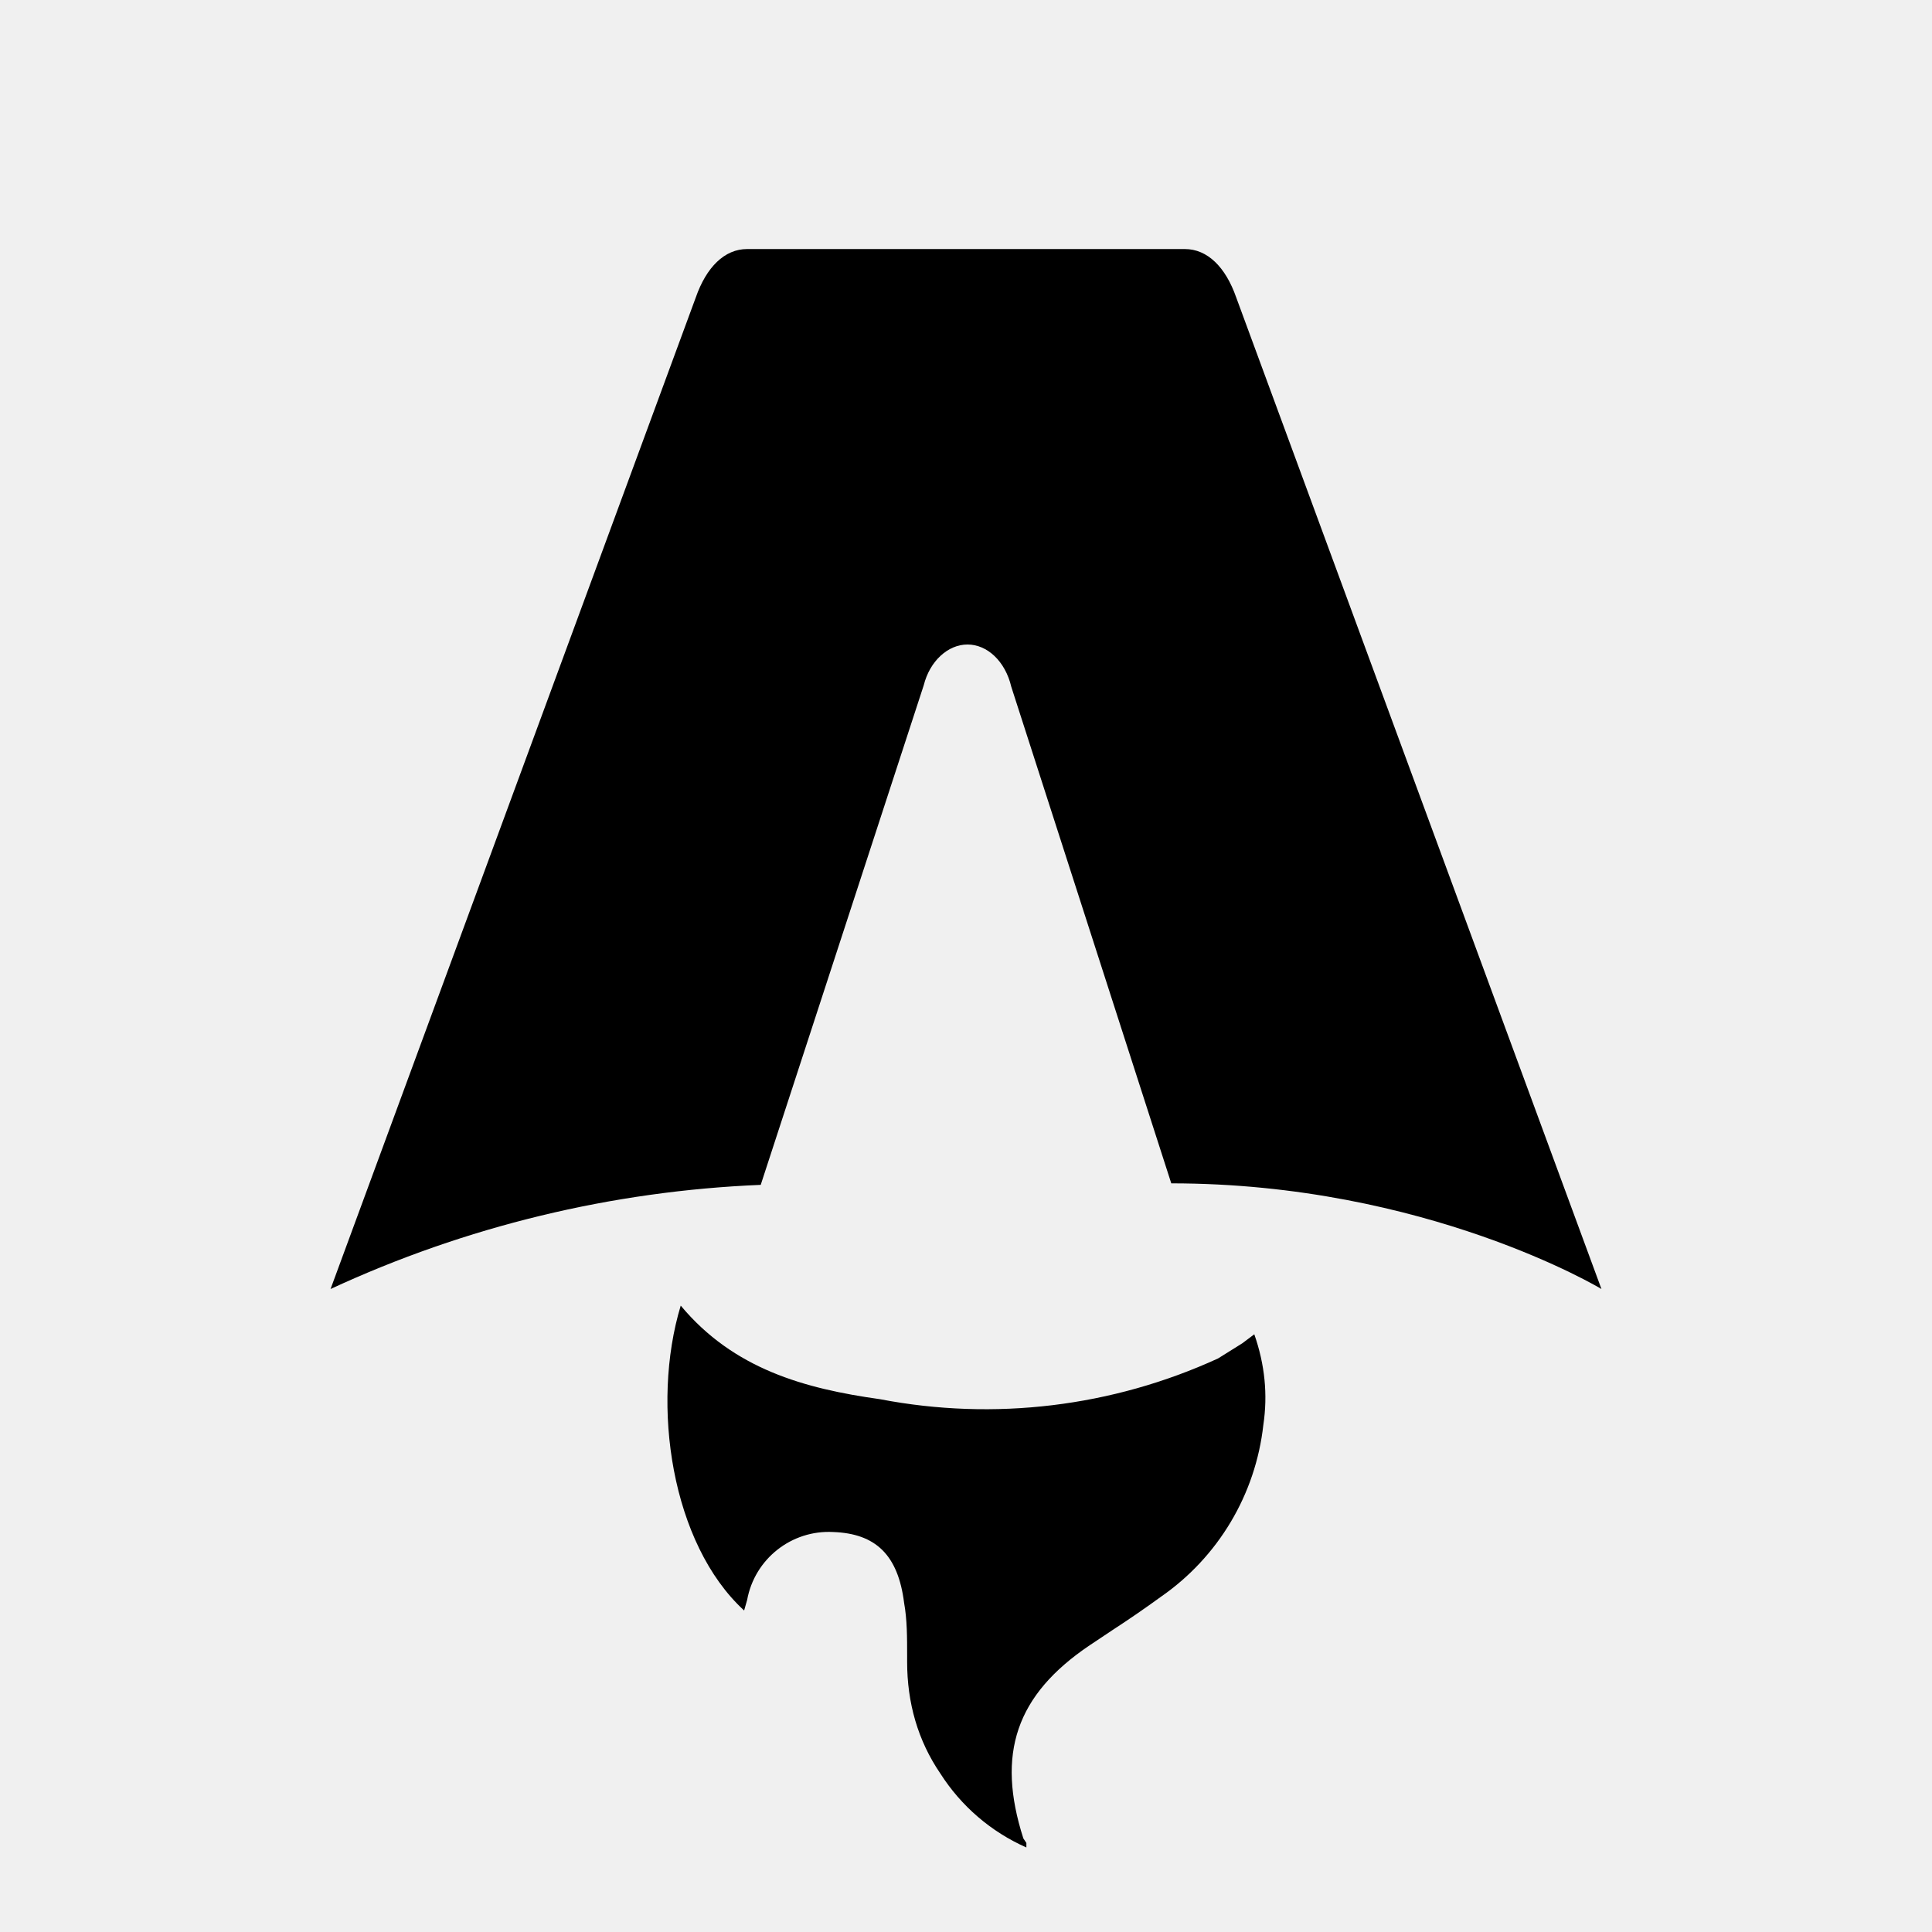
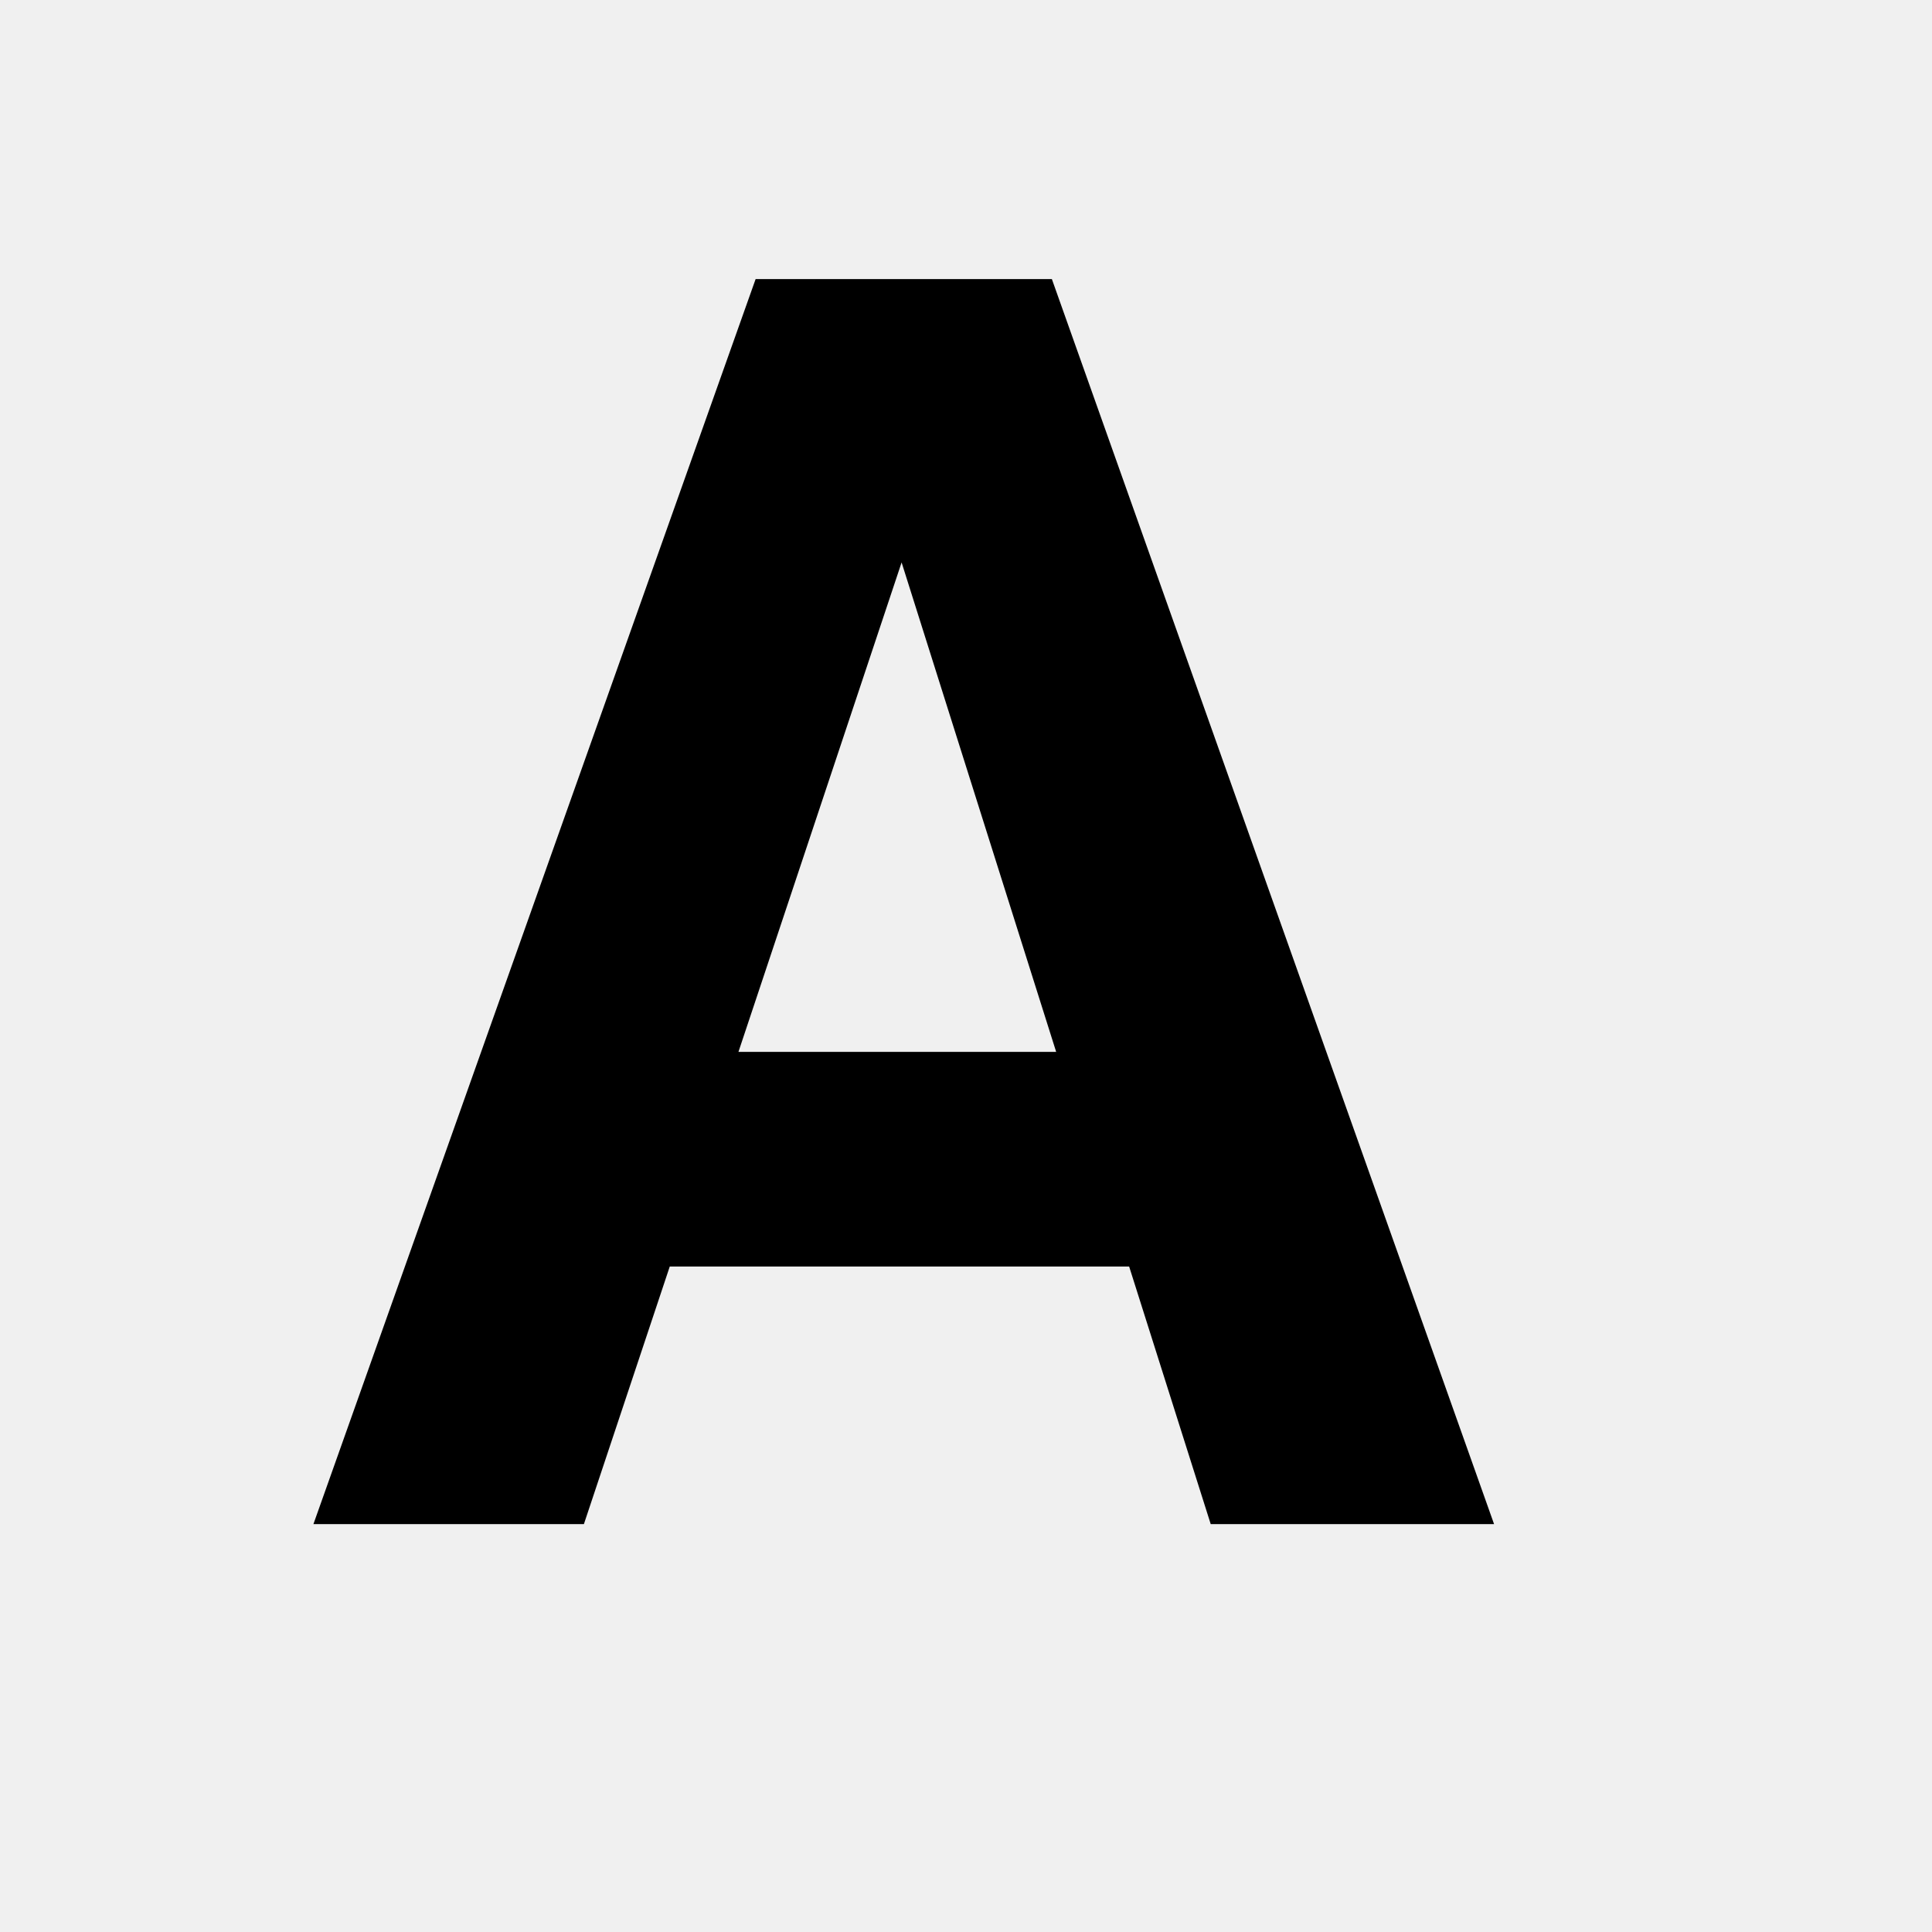
- <svg xmlns="http://www.w3.org/2000/svg" fill="none" viewBox="0 0 128 128">
-   <path d="M50.4 78.5a75.1 75.1 0 0 0-28.5 6.9l24.2-65.7c.7-2 1.9-3.2 3.4-3.2h29c1.5 0 2.7 1.2 3.4 3.2l24.2 65.7s-11.6-7-28.5-7L67 45.5c-.4-1.7-1.6-2.8-2.9-2.8-1.3 0-2.5 1.1-2.9 2.7L50.4 78.5Zm-1.1 28.2Zm-4.2-20.2c-2 6.6-.6 15.8 4.2 20.2a17.5 17.5 0 0 1 .2-.7 5.5 5.5 0 0 1 5.7-4.5c2.8.1 4.3 1.5 4.7 4.7.2 1.1.2 2.3.2 3.5v.4c0 2.7.7 5.2 2.2 7.4a13 13 0 0 0 5.7 4.9v-.3l-.2-.3c-1.8-5.6-.5-9.5 4.4-12.8l1.5-1a73 73 0 0 0 3.2-2.2 16 16 0 0 0 6.8-11.4c.3-2 .1-4-.6-6l-.8.6-1.6 1a37 37 0 0 1-22.4 2.7c-5-.7-9.7-2-13.2-6.2Z" />
+ <svg xmlns="http://www.w3.org/2000/svg" fill="none" viewBox="11 11 45 45">
+   <path d="M28.6 17.5h6.9l10.3 29h-6.6l-1.9-6H26.6l-2 6h-6.3l10.3-29m-.4 18h7.4L32 24.1l-3.8 11.4" fill="none" />
  <style>
        path { fill: #000; }
        @media (prefers-color-scheme: dark) {
            path { fill: #FFF; }
        }
    </style>
</svg>
